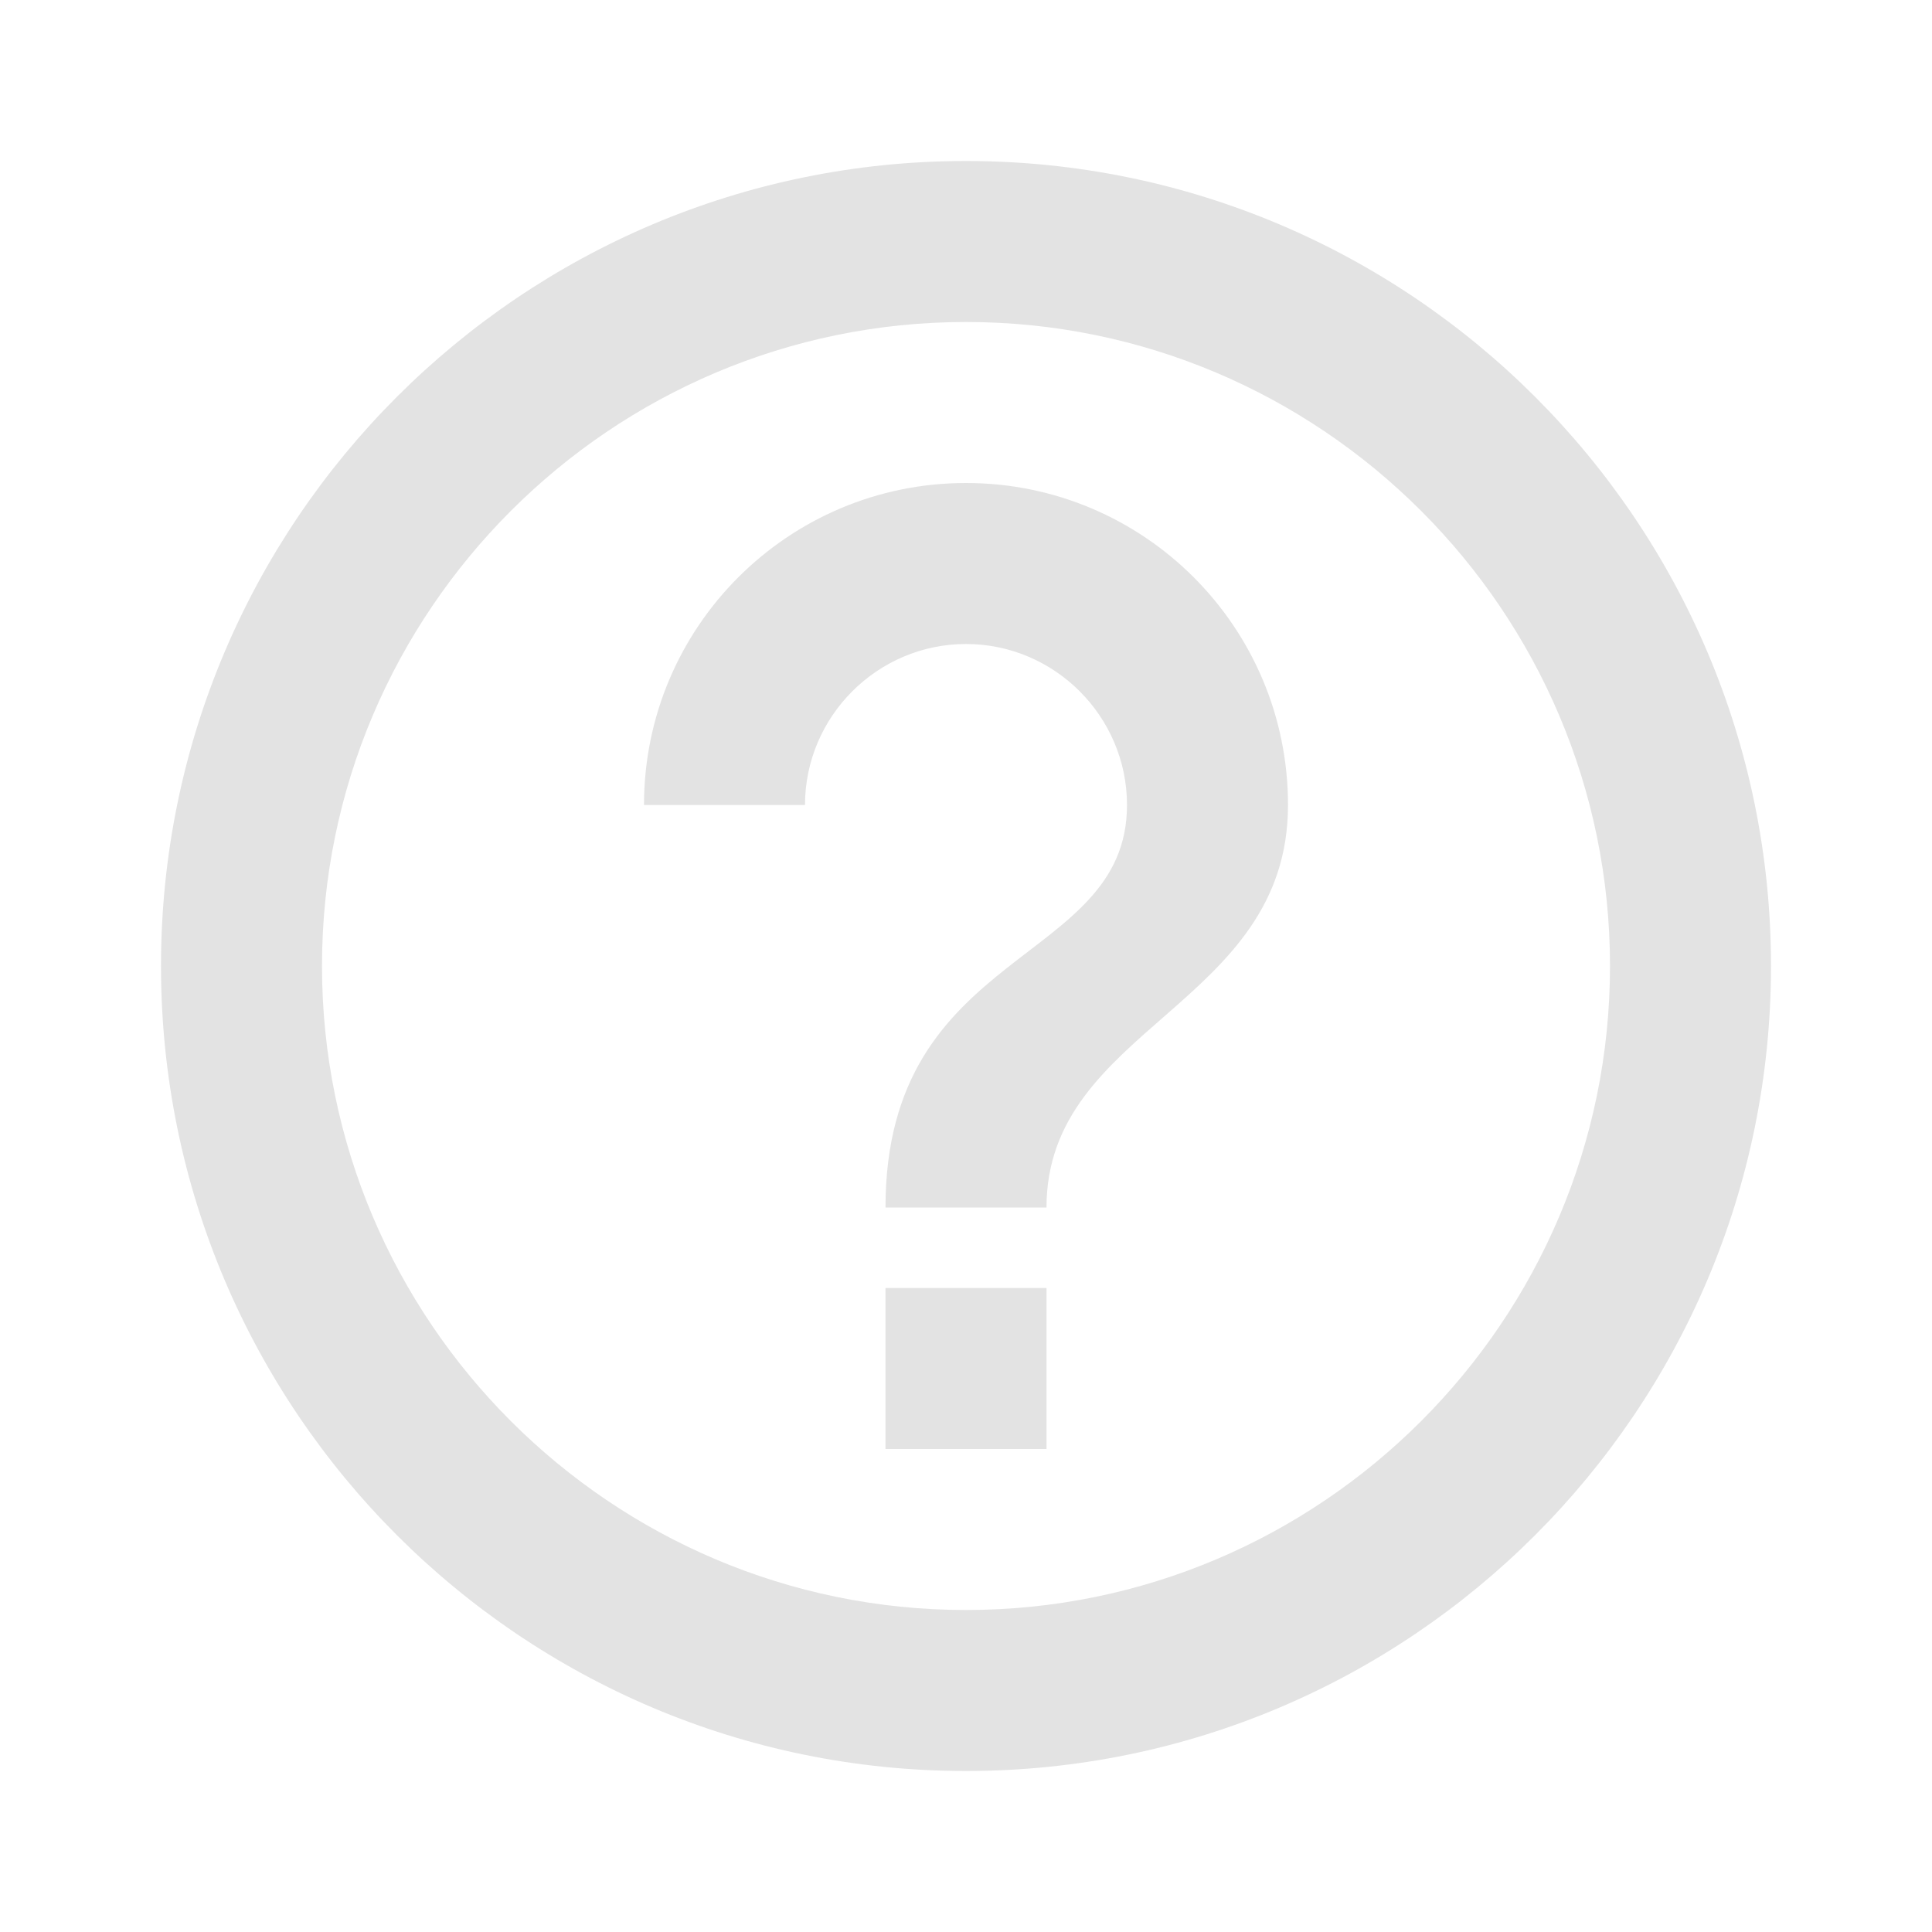
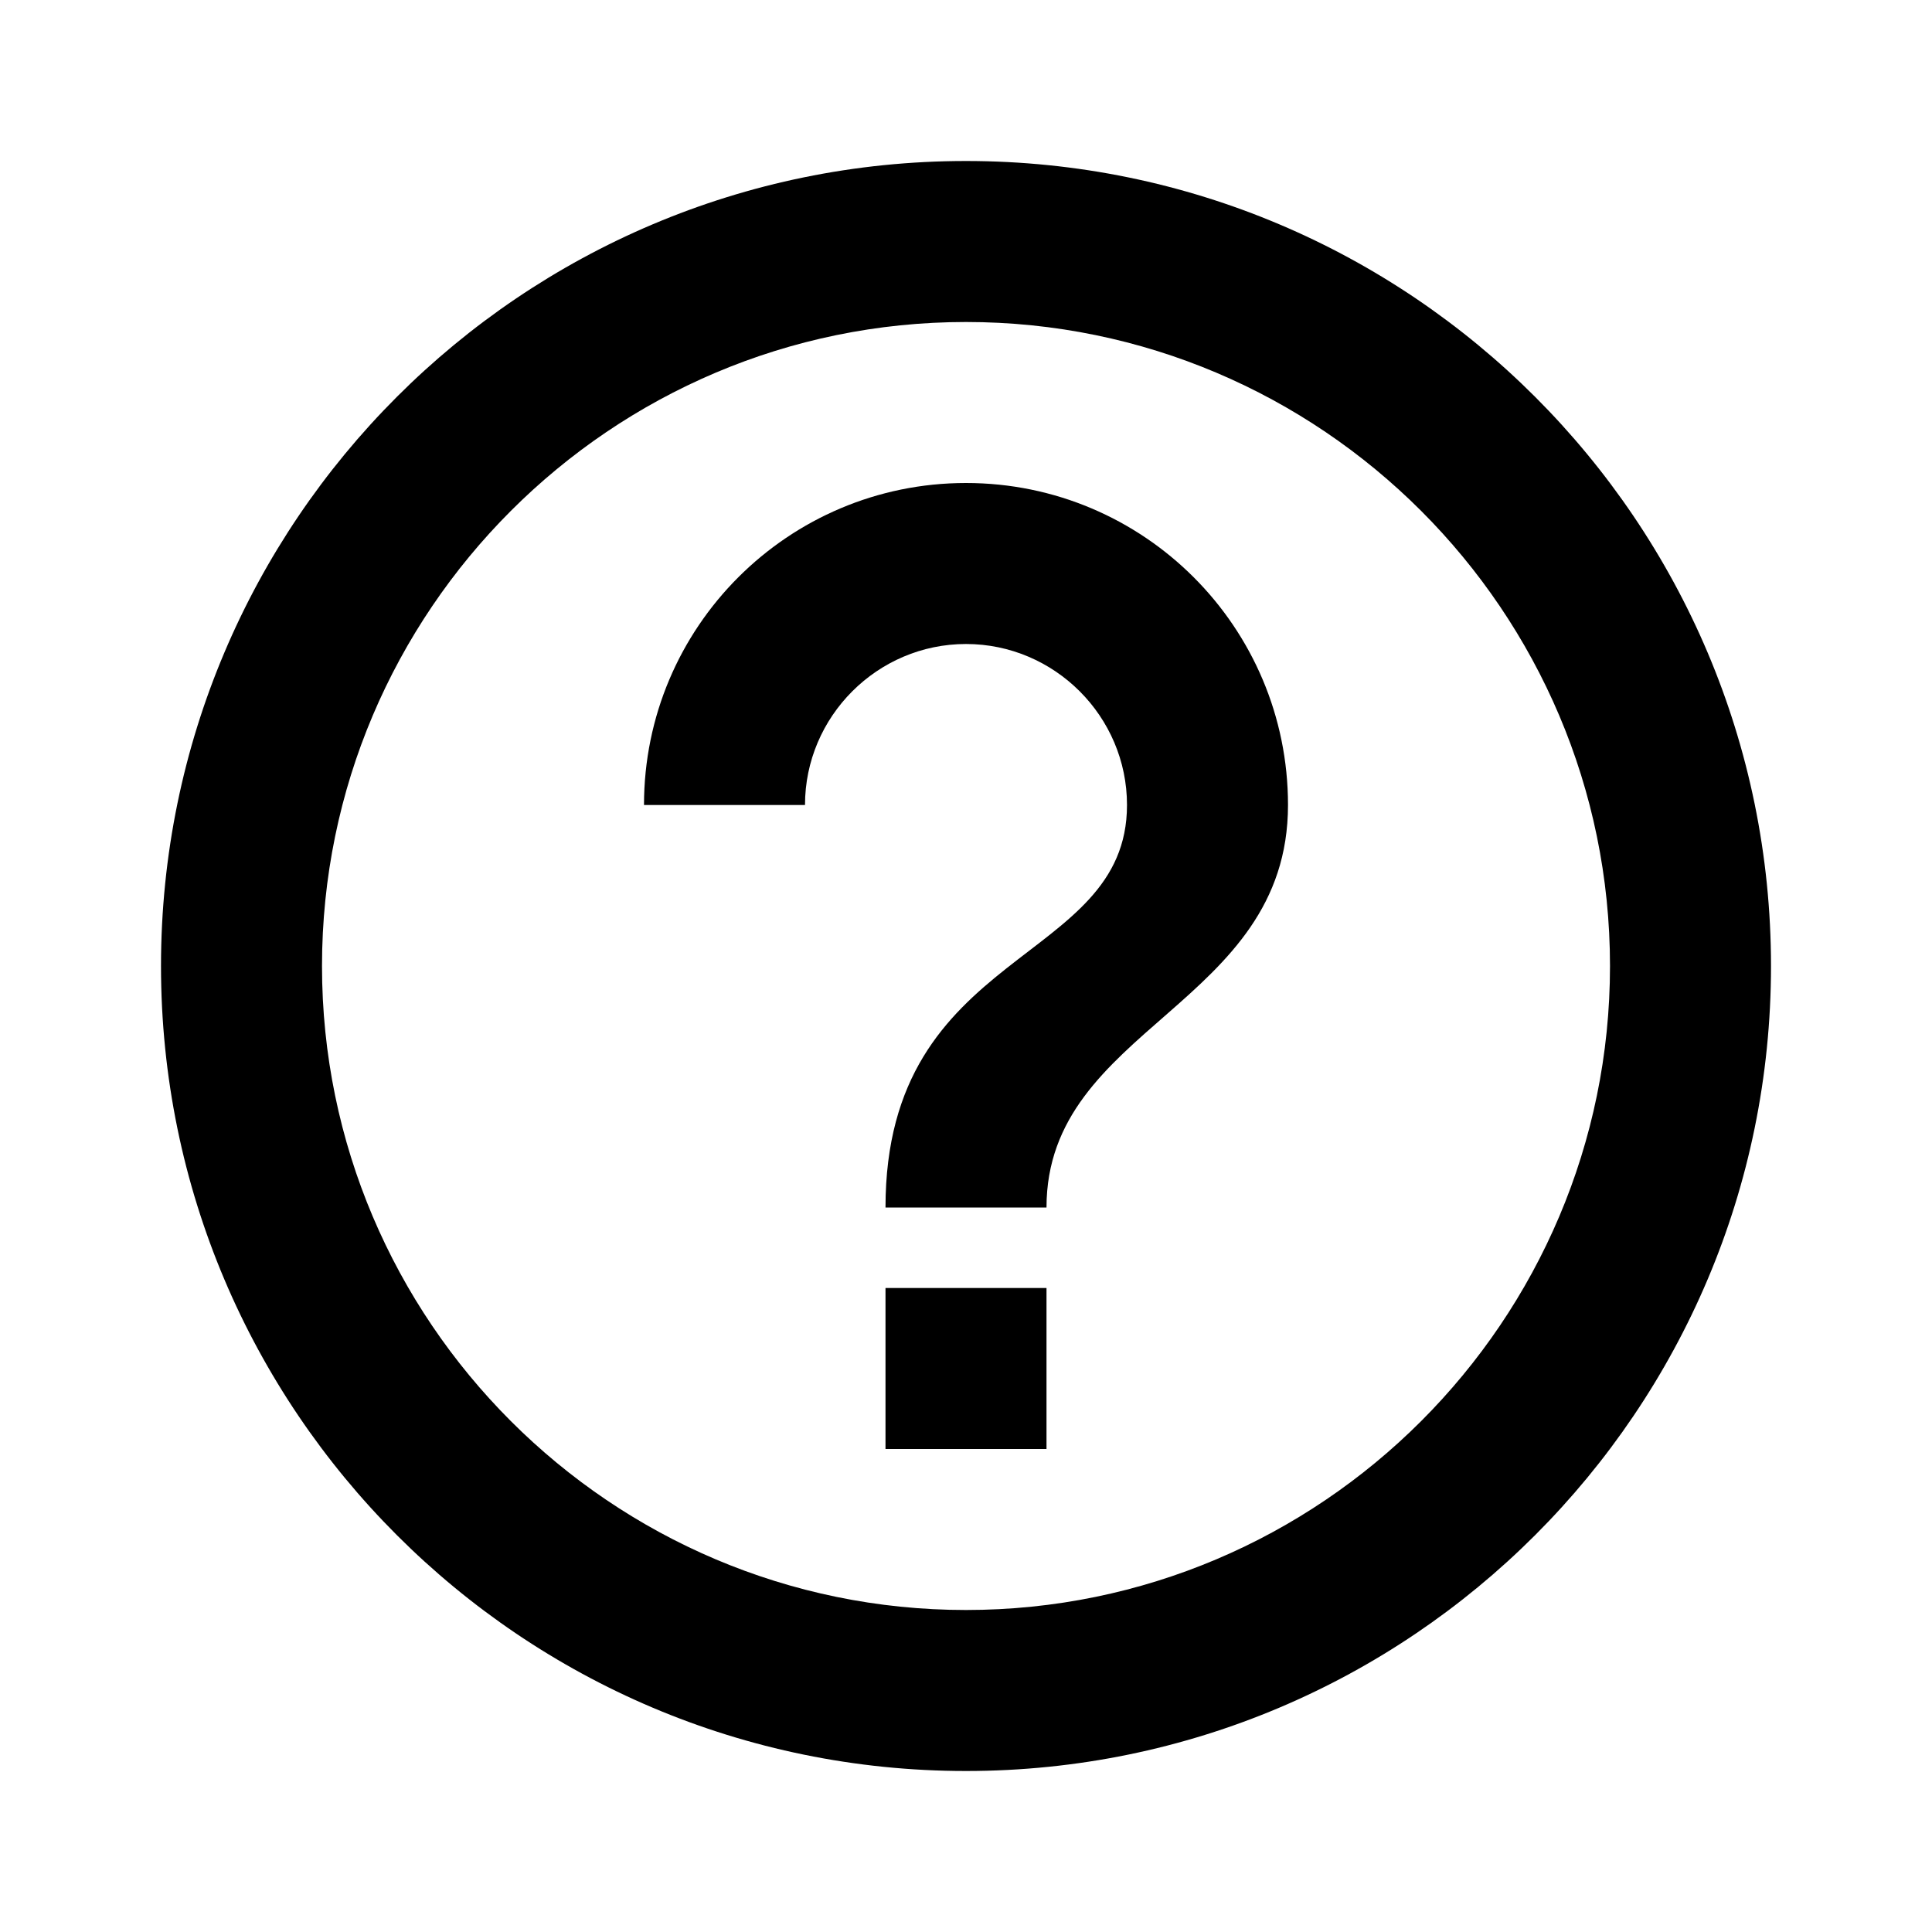
- <svg xmlns="http://www.w3.org/2000/svg" height="24px" viewBox="0 0 24 24" width="24px" fill="#e3e3e3">
+ <svg xmlns="http://www.w3.org/2000/svg" height="24px" viewBox="0 0 24 24" width="24px" fill="currentColor">
  <path d="M0 0h24v24H0z" fill="none" />
  <path d="M11 18h2v-2h-2v2zm1-16C6.48 2 2 6.48 2 12s4.48 10 10 10 10-4.48 10-10S17.52 2 12 2zm0 18c-4.41 0-8-3.59-8-8s3.59-8 8-8 8 3.59 8 8-3.59 8-8 8zm0-14c-2.21 0-4 1.79-4 4h2c0-1.1.9-2 2-2s2 .9 2 2c0 2-3 1.75-3 5h2c0-2.25 3-2.5 3-5 0-2.21-1.79-4-4-4z" />
</svg>
